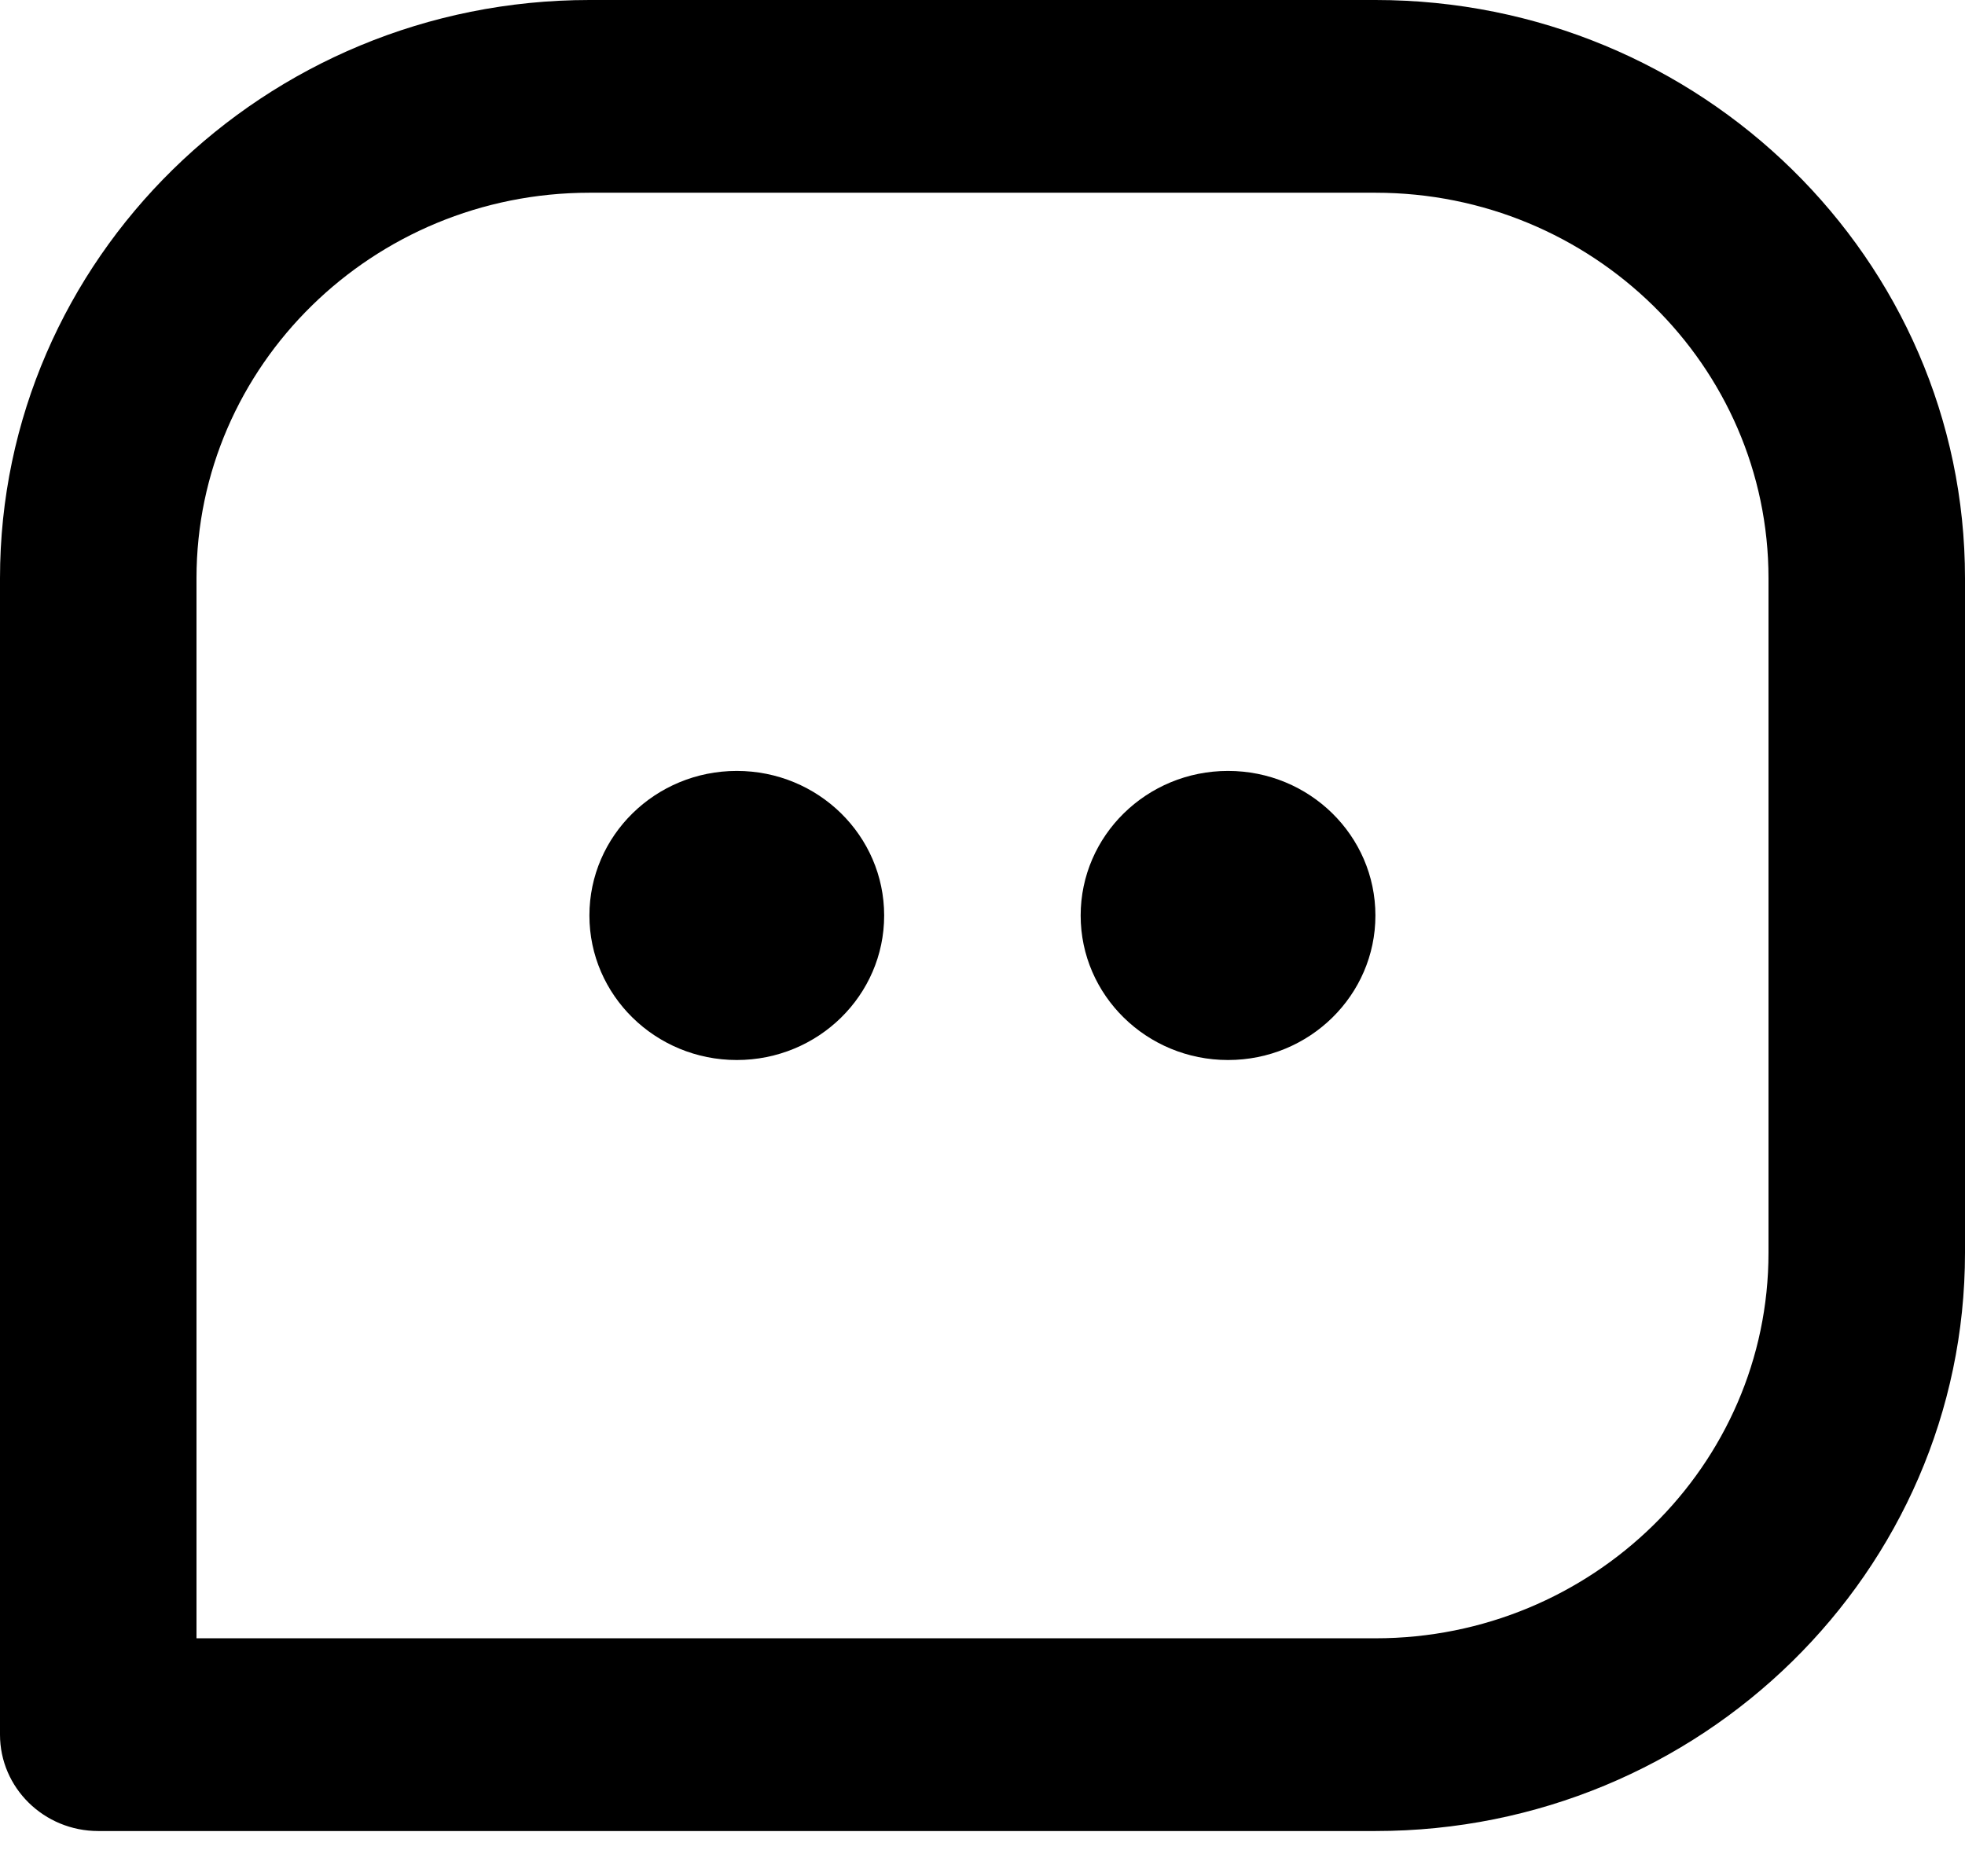
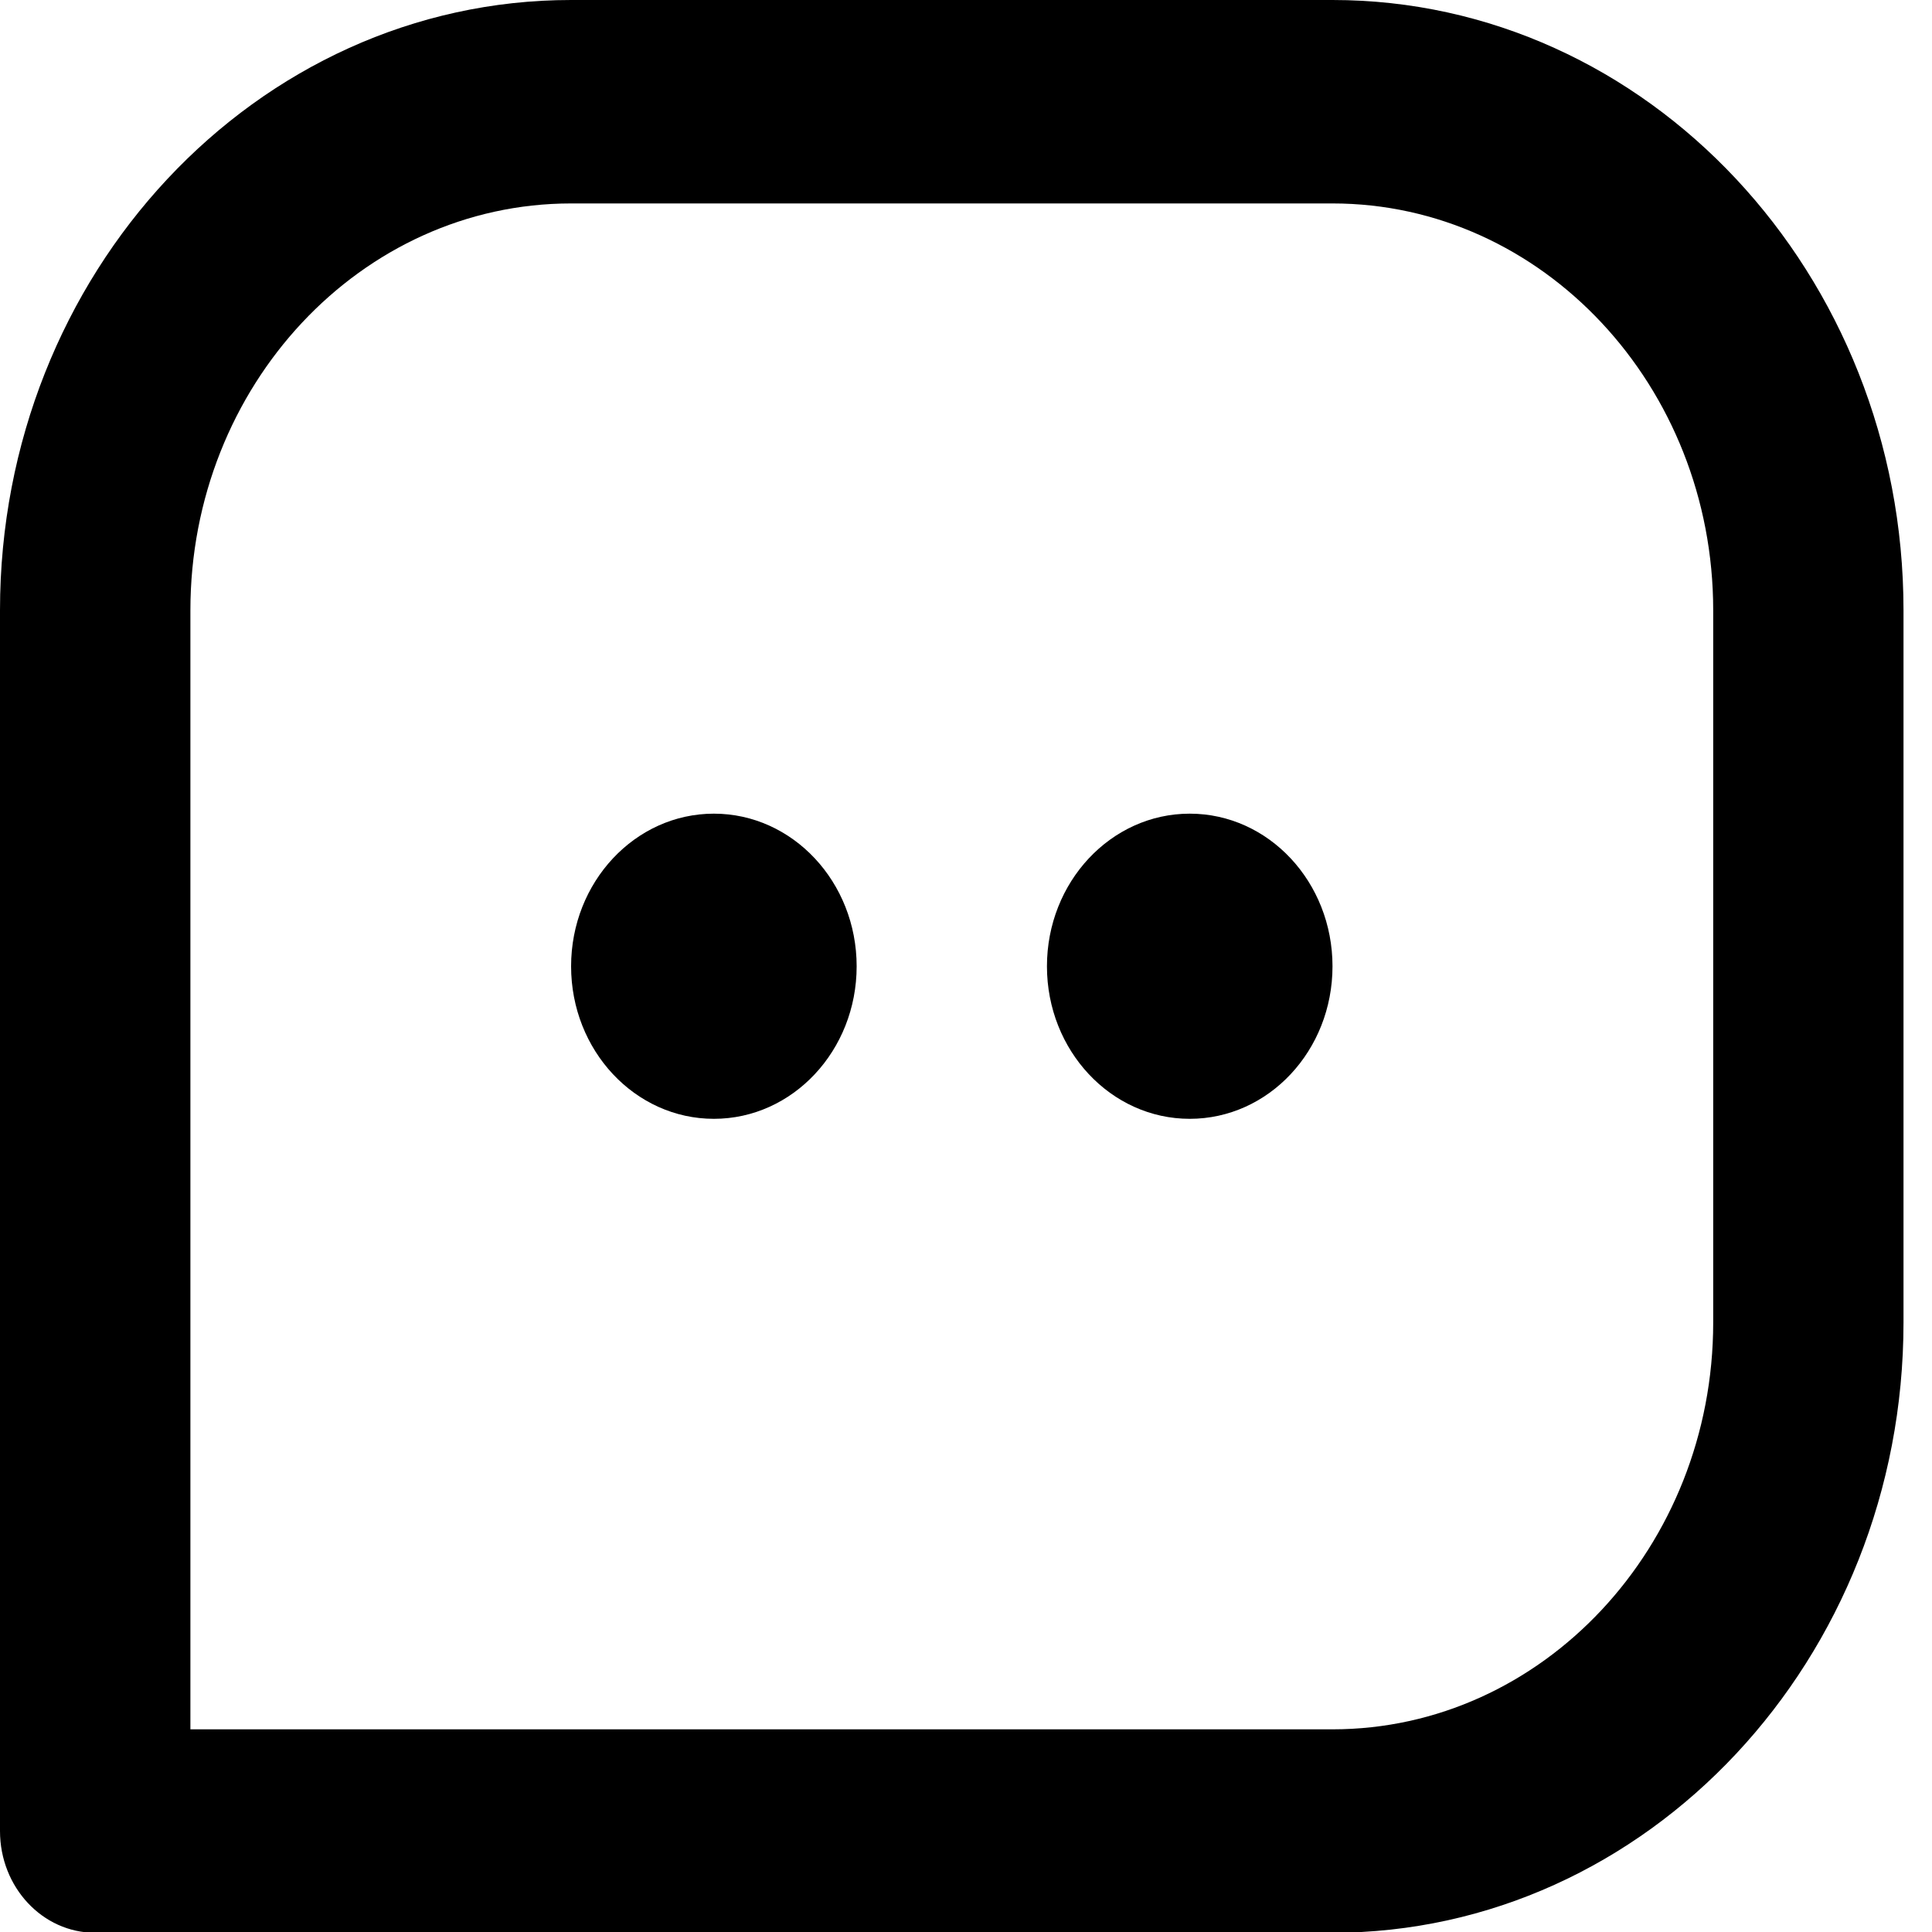
- <svg xmlns="http://www.w3.org/2000/svg" width="22" height="21" viewBox="0 0 22 21" fill="none">
-   <path d="M15.4 0H6.6C2.96 0 0 2.904 0 6.474V19.423C0 20.018 0.492 20.502 1.1 20.502H15.4C19.04 20.502 22 17.598 22 14.028V6.474C22 2.904 19.04 0 15.4 0ZM19.8 14.028C19.8 16.408 17.826 18.344 15.4 18.344H2.2V6.474C2.2 4.094 4.173 2.158 6.6 2.158H15.4C17.826 2.158 19.8 4.094 19.8 6.474V14.028Z" fill="black" />
-   <path d="M8.249 11.869C9.161 11.869 9.899 11.144 9.899 10.251C9.899 9.357 9.161 8.632 8.249 8.632C7.338 8.632 6.599 9.357 6.599 10.251C6.599 11.144 7.338 11.869 8.249 11.869Z" fill="black" />
-   <path d="M13.749 11.869C14.661 11.869 15.399 11.144 15.399 10.251C15.399 9.357 14.661 8.632 13.749 8.632C12.838 8.632 12.099 9.357 12.099 10.251C12.099 11.144 12.838 11.869 13.749 11.869Z" fill="black" />
+ <svg xmlns="http://www.w3.org/2000/svg" width="20" height="20" viewBox="0 0 20 20" fill="none">
+   <path d="M13.794 0H5.912C2.651 0 0 2.834 0 6.318V18.955C0 19.536 0.44 20.008 0.985 20.008H13.794C17.054 20.008 19.705 17.174 19.705 13.69V6.318C19.705 2.834 17.054 0 13.794 0ZM17.735 13.69C17.735 16.012 15.967 17.902 13.794 17.902H1.971V6.318C1.971 3.995 3.738 2.106 5.912 2.106H13.794C15.967 2.106 17.735 3.995 17.735 6.318V13.69Z" fill="black" />
+   <path d="M7.39 11.582C8.206 11.582 8.868 10.875 8.868 10.003C8.868 9.131 8.206 8.423 7.39 8.423C6.574 8.423 5.912 9.131 5.912 10.003C5.912 10.875 6.574 11.582 7.39 11.582Z" fill="black" />
+   <path d="M12.316 11.582C13.133 11.582 13.794 10.875 13.794 10.003C13.794 9.131 13.133 8.423 12.316 8.423C11.5 8.423 10.838 9.131 10.838 10.003C10.838 10.875 11.5 11.582 12.316 11.582Z" fill="black" />
</svg>
